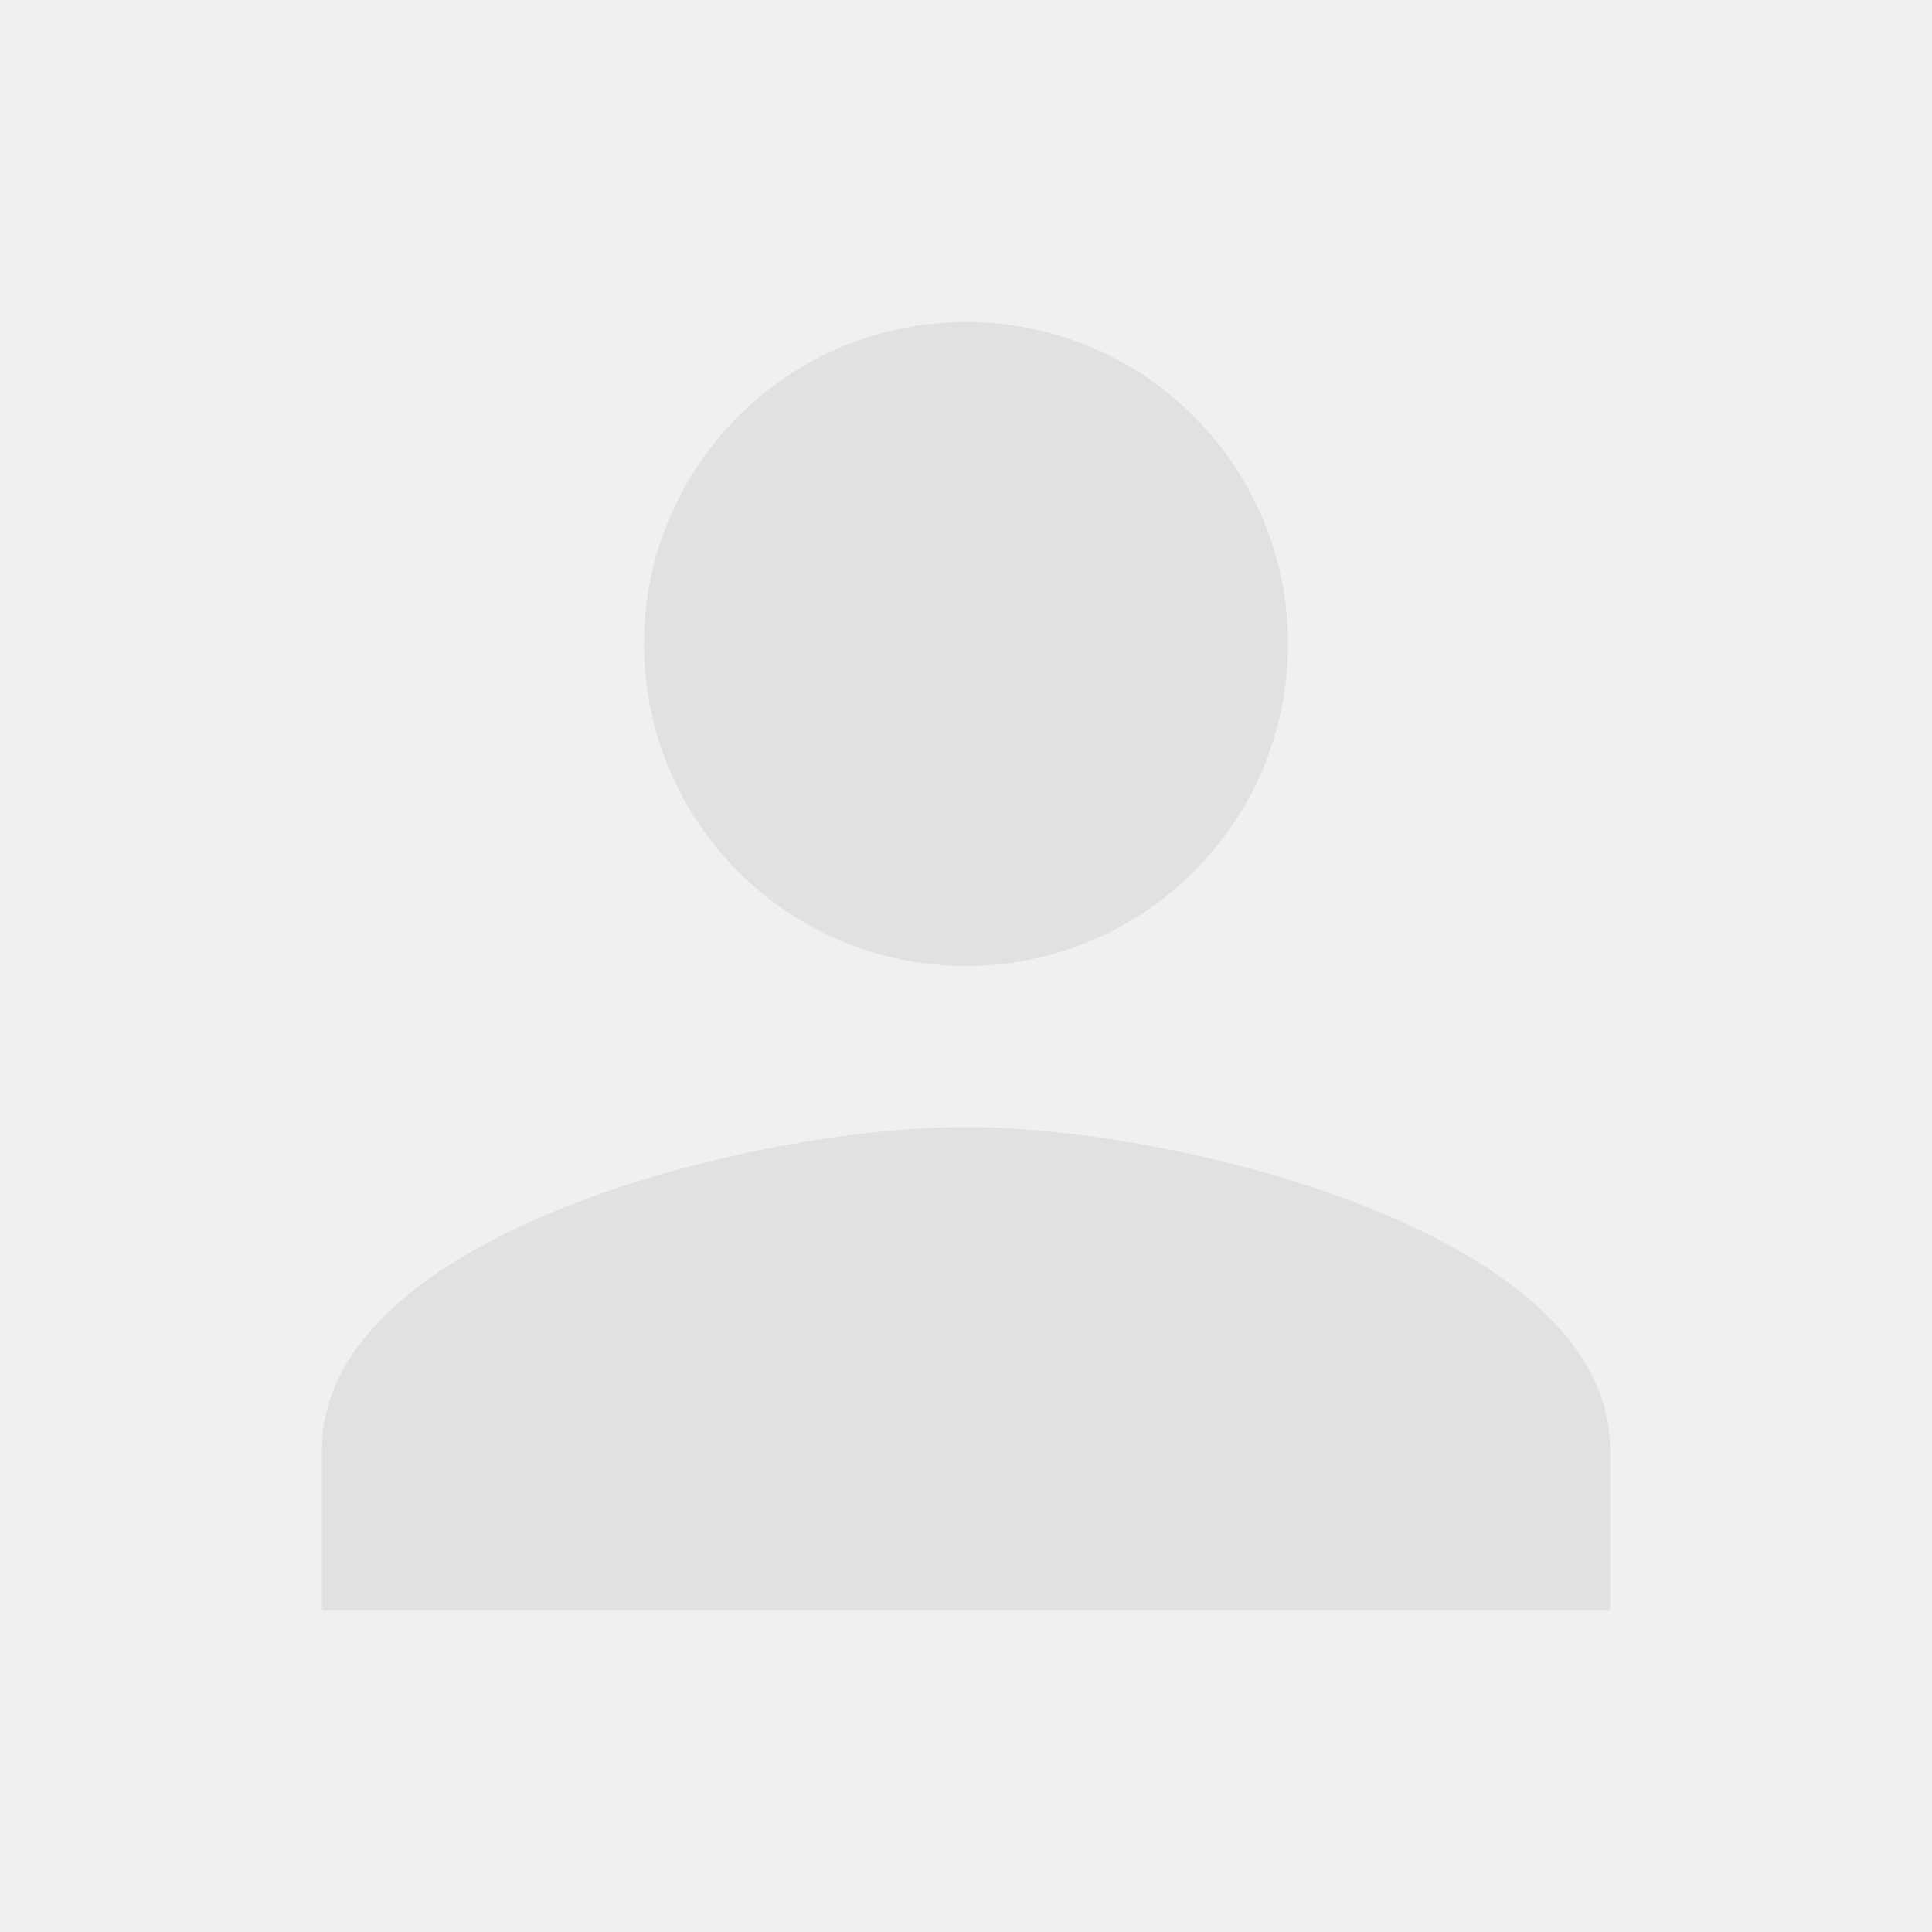
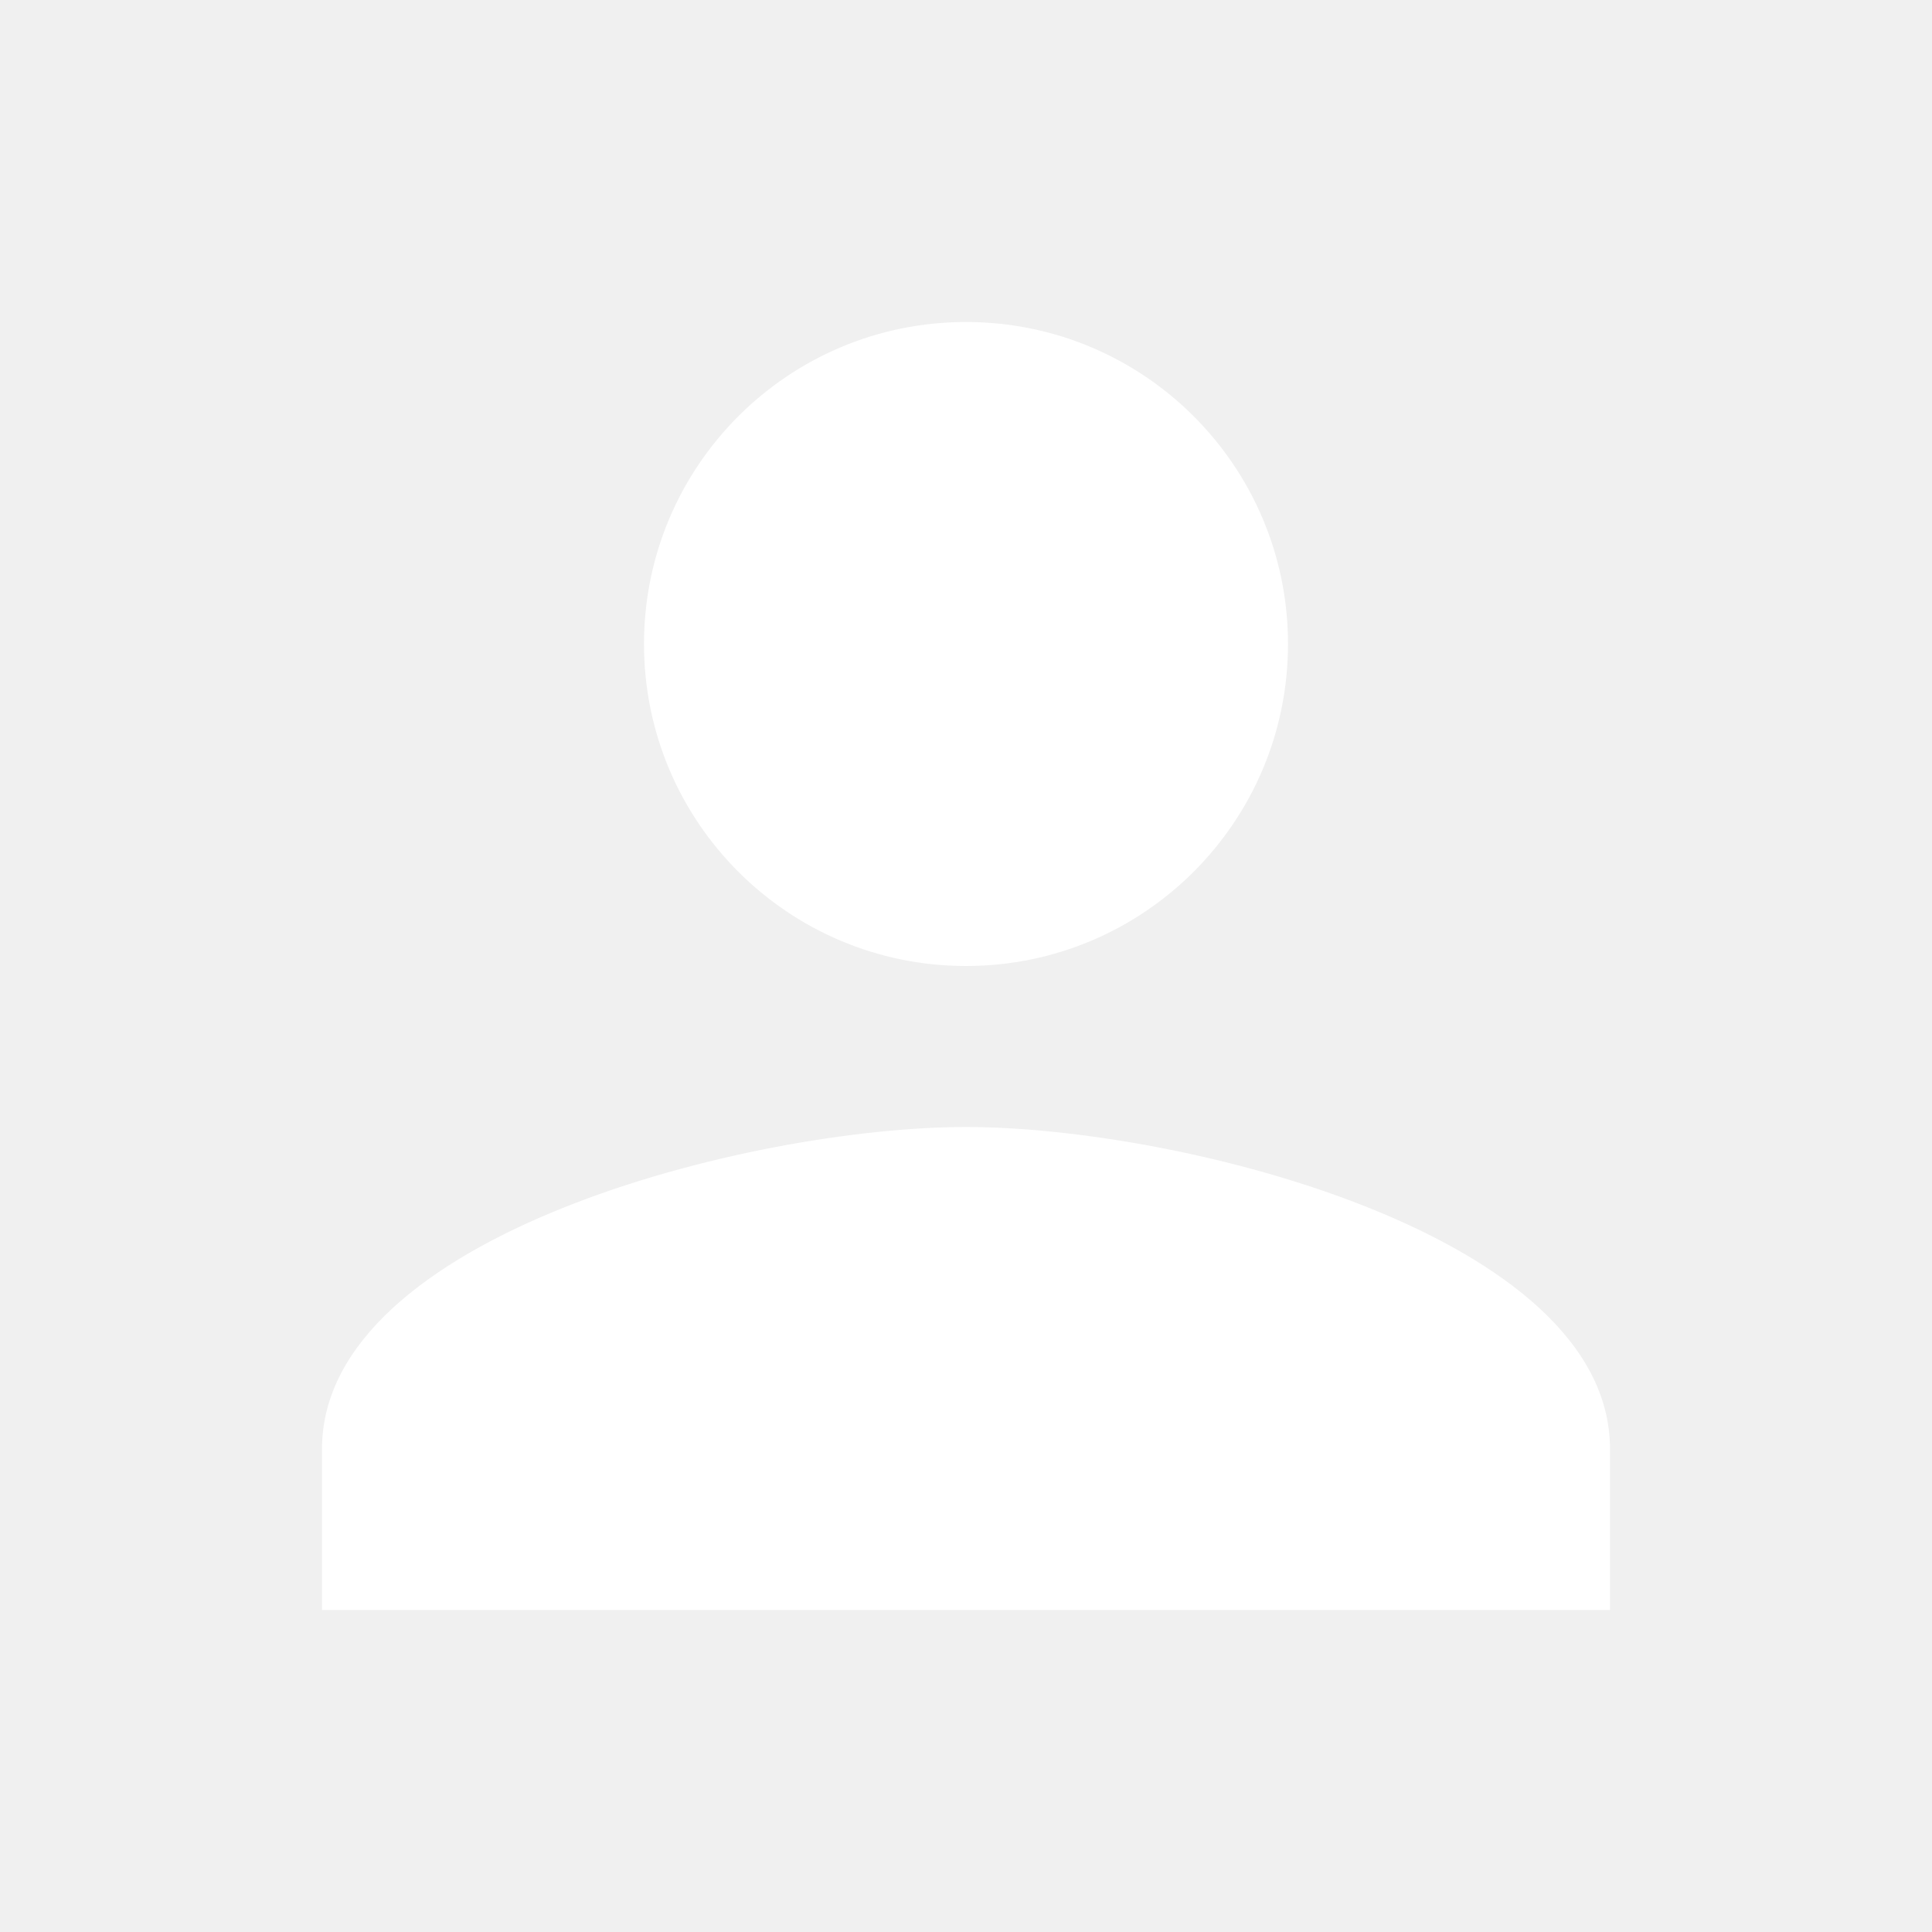
- <svg xmlns="http://www.w3.org/2000/svg" viewBox="0 0 24 24" class="undefined ns-fill-0" fill="#e1e1e1" width="24" height="24">
+ <svg xmlns="http://www.w3.org/2000/svg" viewBox="0 0 24 24" class="undefined ns-fill-0" fill="#ffffff" width="24" height="24">
  <path d="M12 12c2.21 0 4-1.79 4-4s-1.79-4-4-4s-4 1.79-4 4s1.79 4 4 4zm0 2c-2.67 0-8 1.34-8 4v2h16v-2c0-2.66-5.33-4-8-4z" />
</svg>
